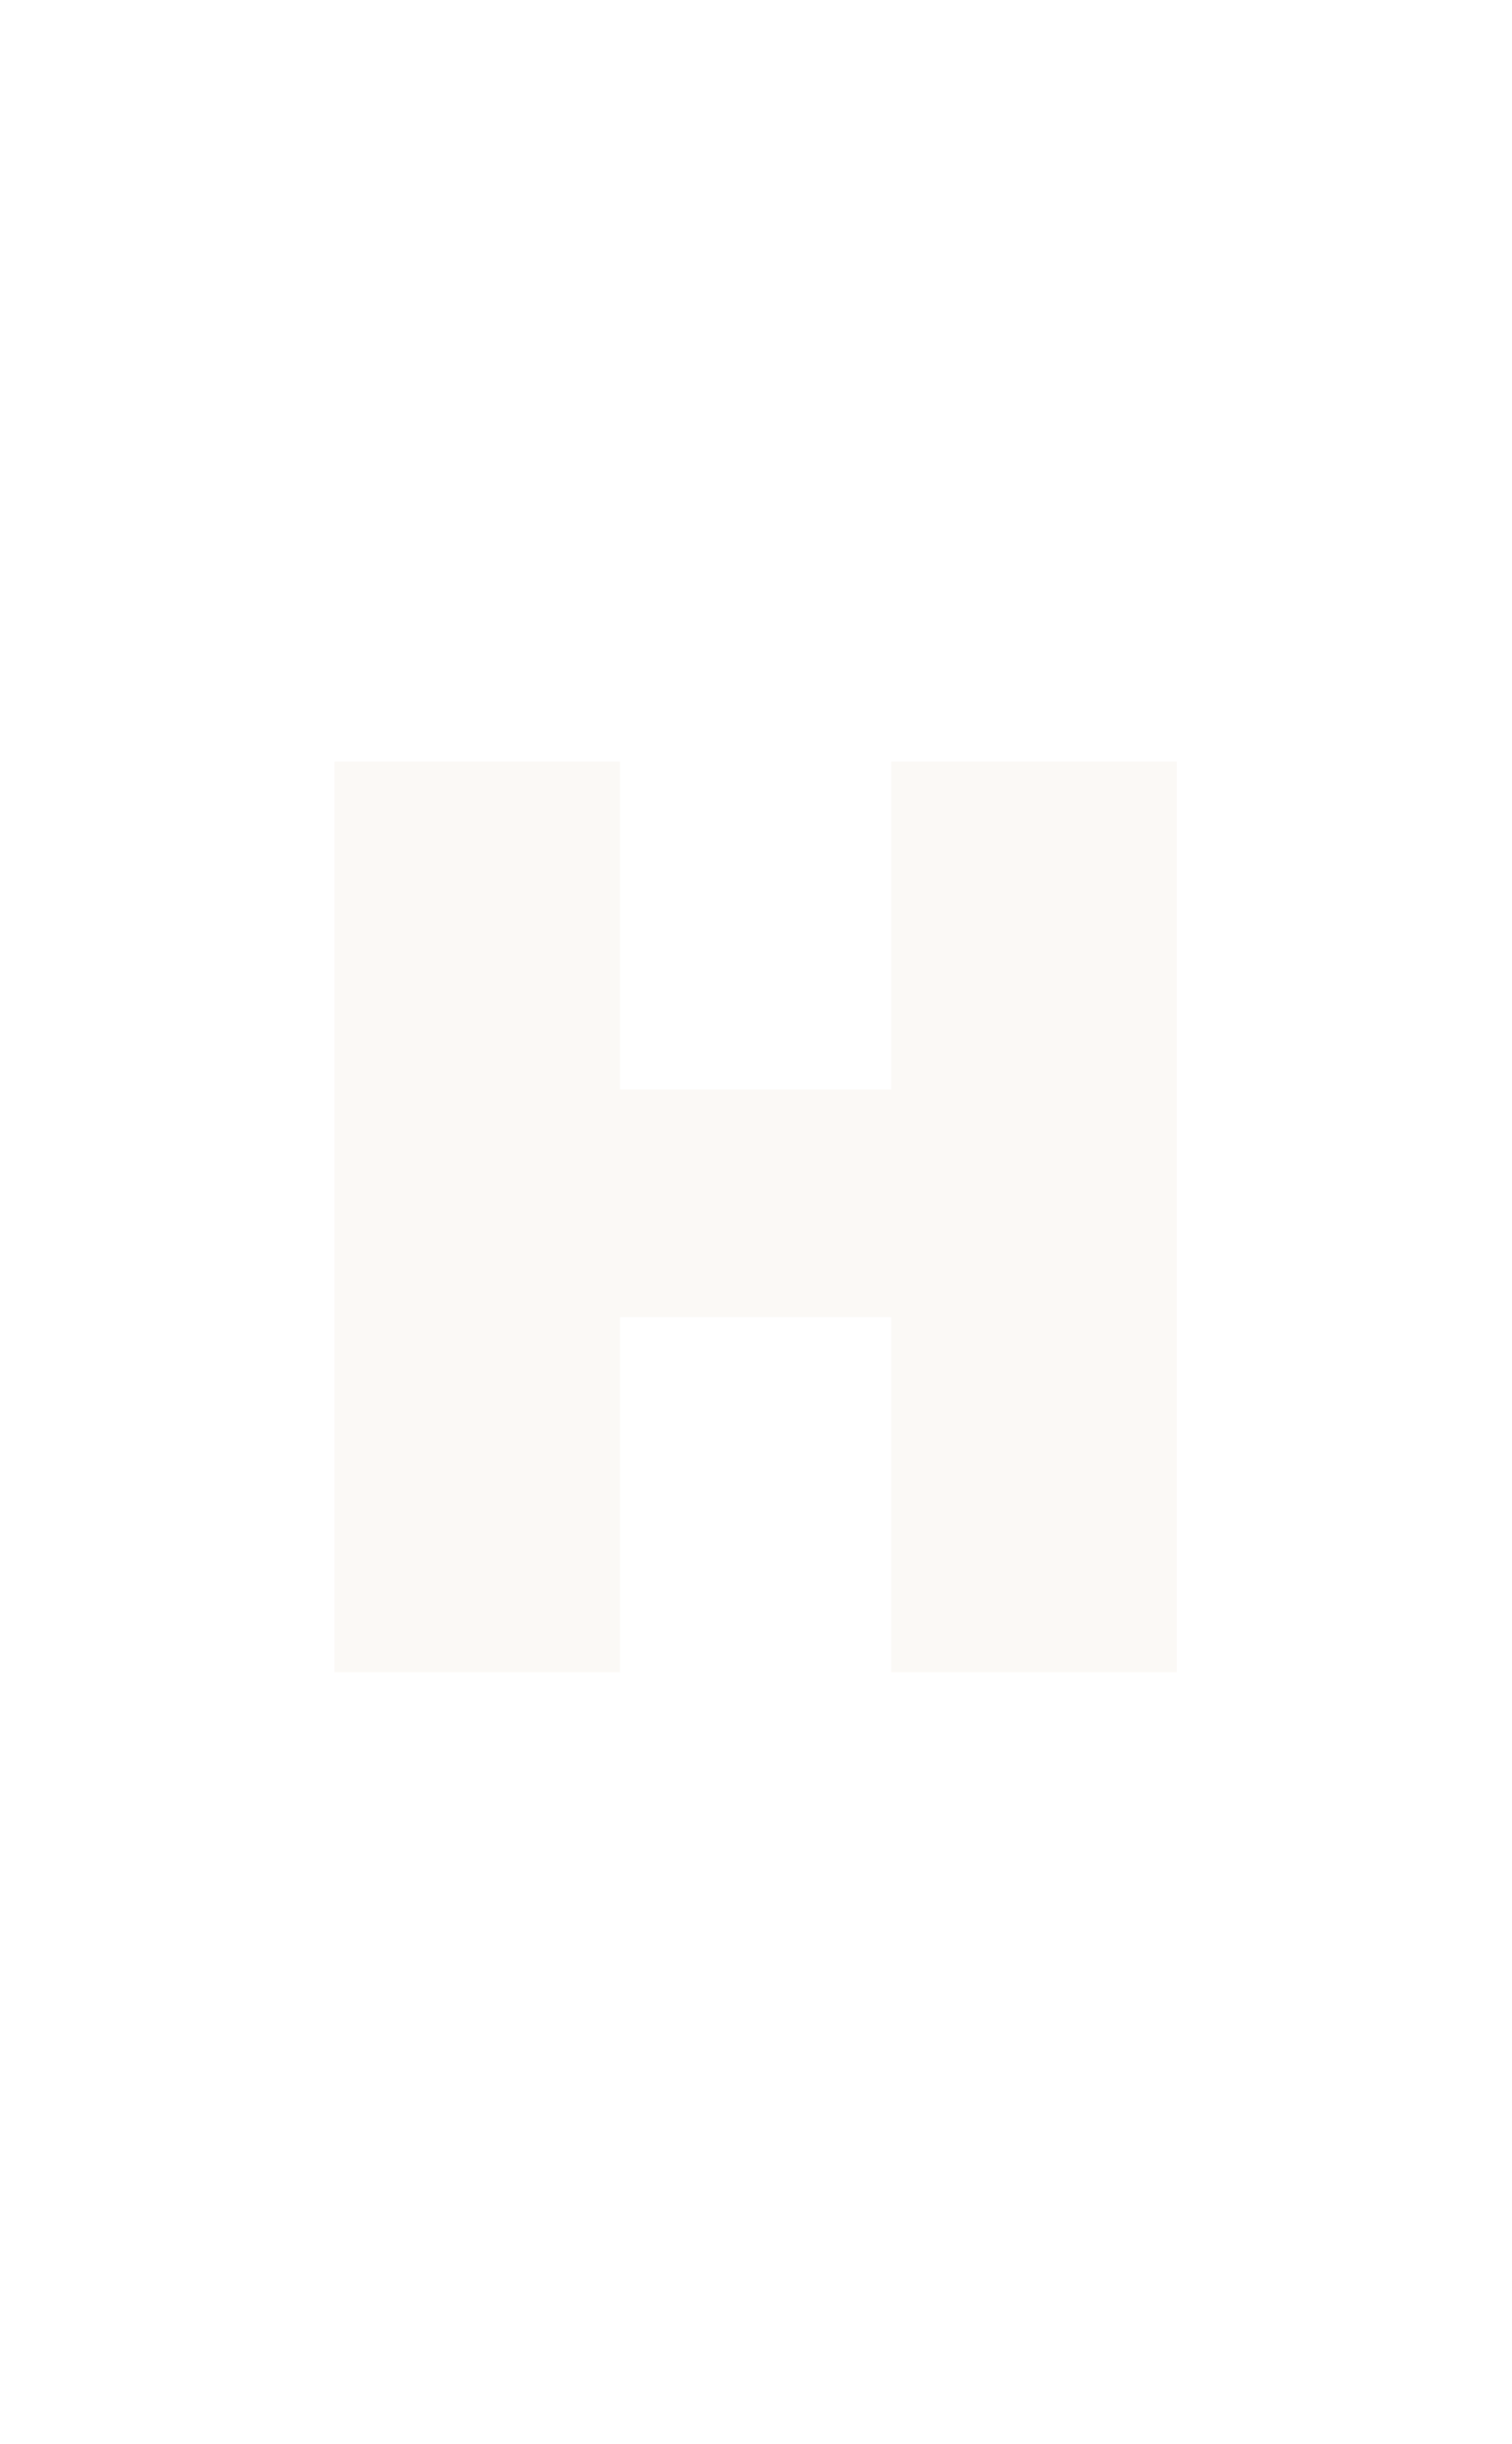
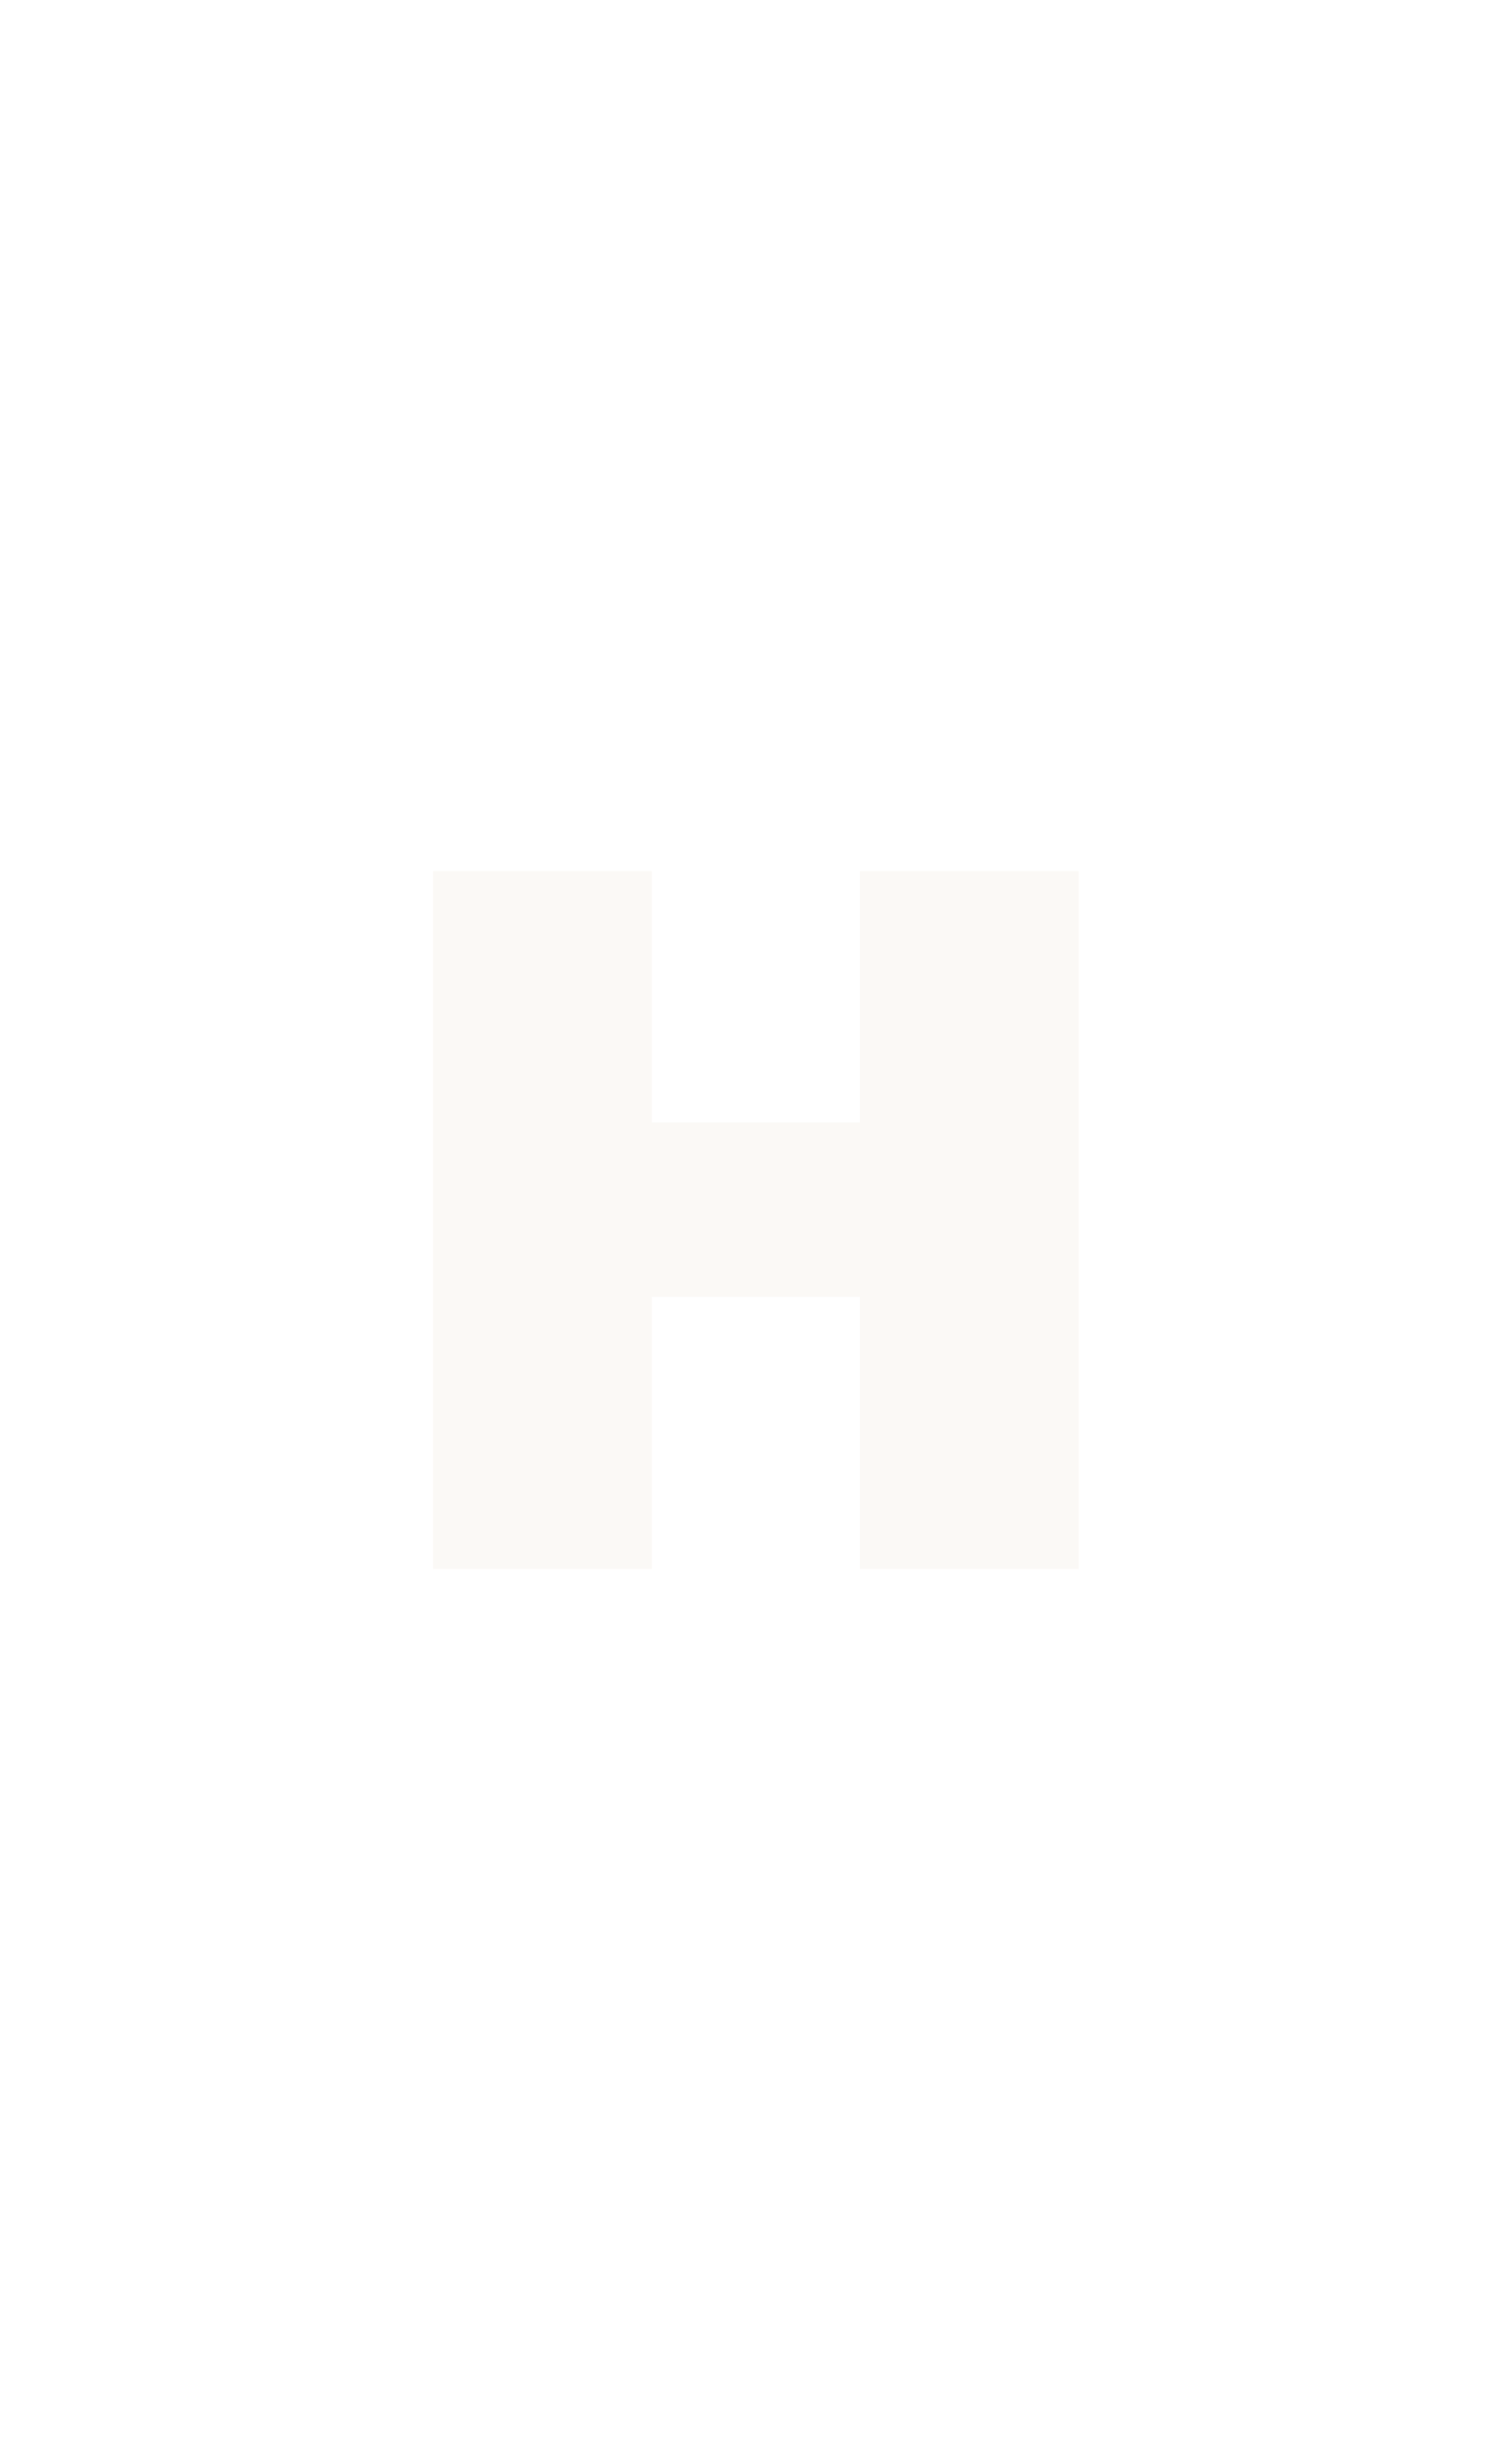
- <svg xmlns="http://www.w3.org/2000/svg" width="47" height="76" viewBox="0 0 47 76" fill="none">
-   <path d="M36.602 23.68V52H27.722V40.96H19.282V52H10.402V23.68H19.282V33.88H27.722V23.68H36.602Z" fill="#FBF9F6" />
+ <svg xmlns="http://www.w3.org/2000/svg" width="92" height="149" viewBox="0 0 92 149" fill="none">
+   <path d="M65.653 53.02V95.5H52.334V78.94H39.673V95.5H26.354V53.02H39.673V68.32H52.334V53.02H65.653Z" fill="#FBF9F6" />
</svg>
